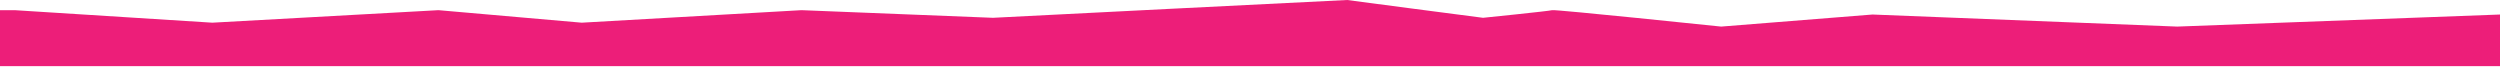
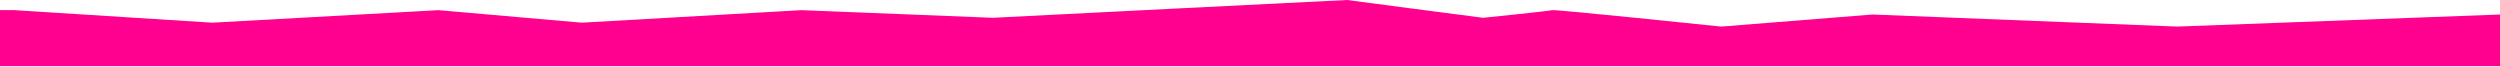
<svg xmlns="http://www.w3.org/2000/svg" id="Layer_1" version="1.1" viewBox="0 0 1000 26.458">
  <defs>
    <style>
      .st0 {
-         fill: #ed1e79;
+         fill: #ff008f;
      }
    </style>
  </defs>
-   <path id="Path_51" class="st0" d="M1000,5.808l-129.129,4.827-121.858-4.827-60.55,4.827s-66.475-6.936-67.61-6.568-27.641,3.053-27.641,3.053c0,0-54.222-7.053-54.379-7.119s-141.641,7.119-141.641,7.119l-76.597-3.053-87.909,5.007-57.299-5.007-90.457,5.007L5.861,4.067H0v22.392h1000V5.808Z" />
+   <path id="Path_51" class="st0" d="M1000,5.807l-129.129,4.827-121.858-4.827-60.55,4.827s-66.475-6.936-67.61-6.568-27.641,3.053-27.641,3.053c0,0-54.222-7.053-54.379-7.119s-141.641,7.119-141.641,7.119l-76.597-3.053-87.909,5.007-57.299-5.007-90.457,5.007L5.861,4.066H0v22.392h1000V5.807Z" />
</svg>
